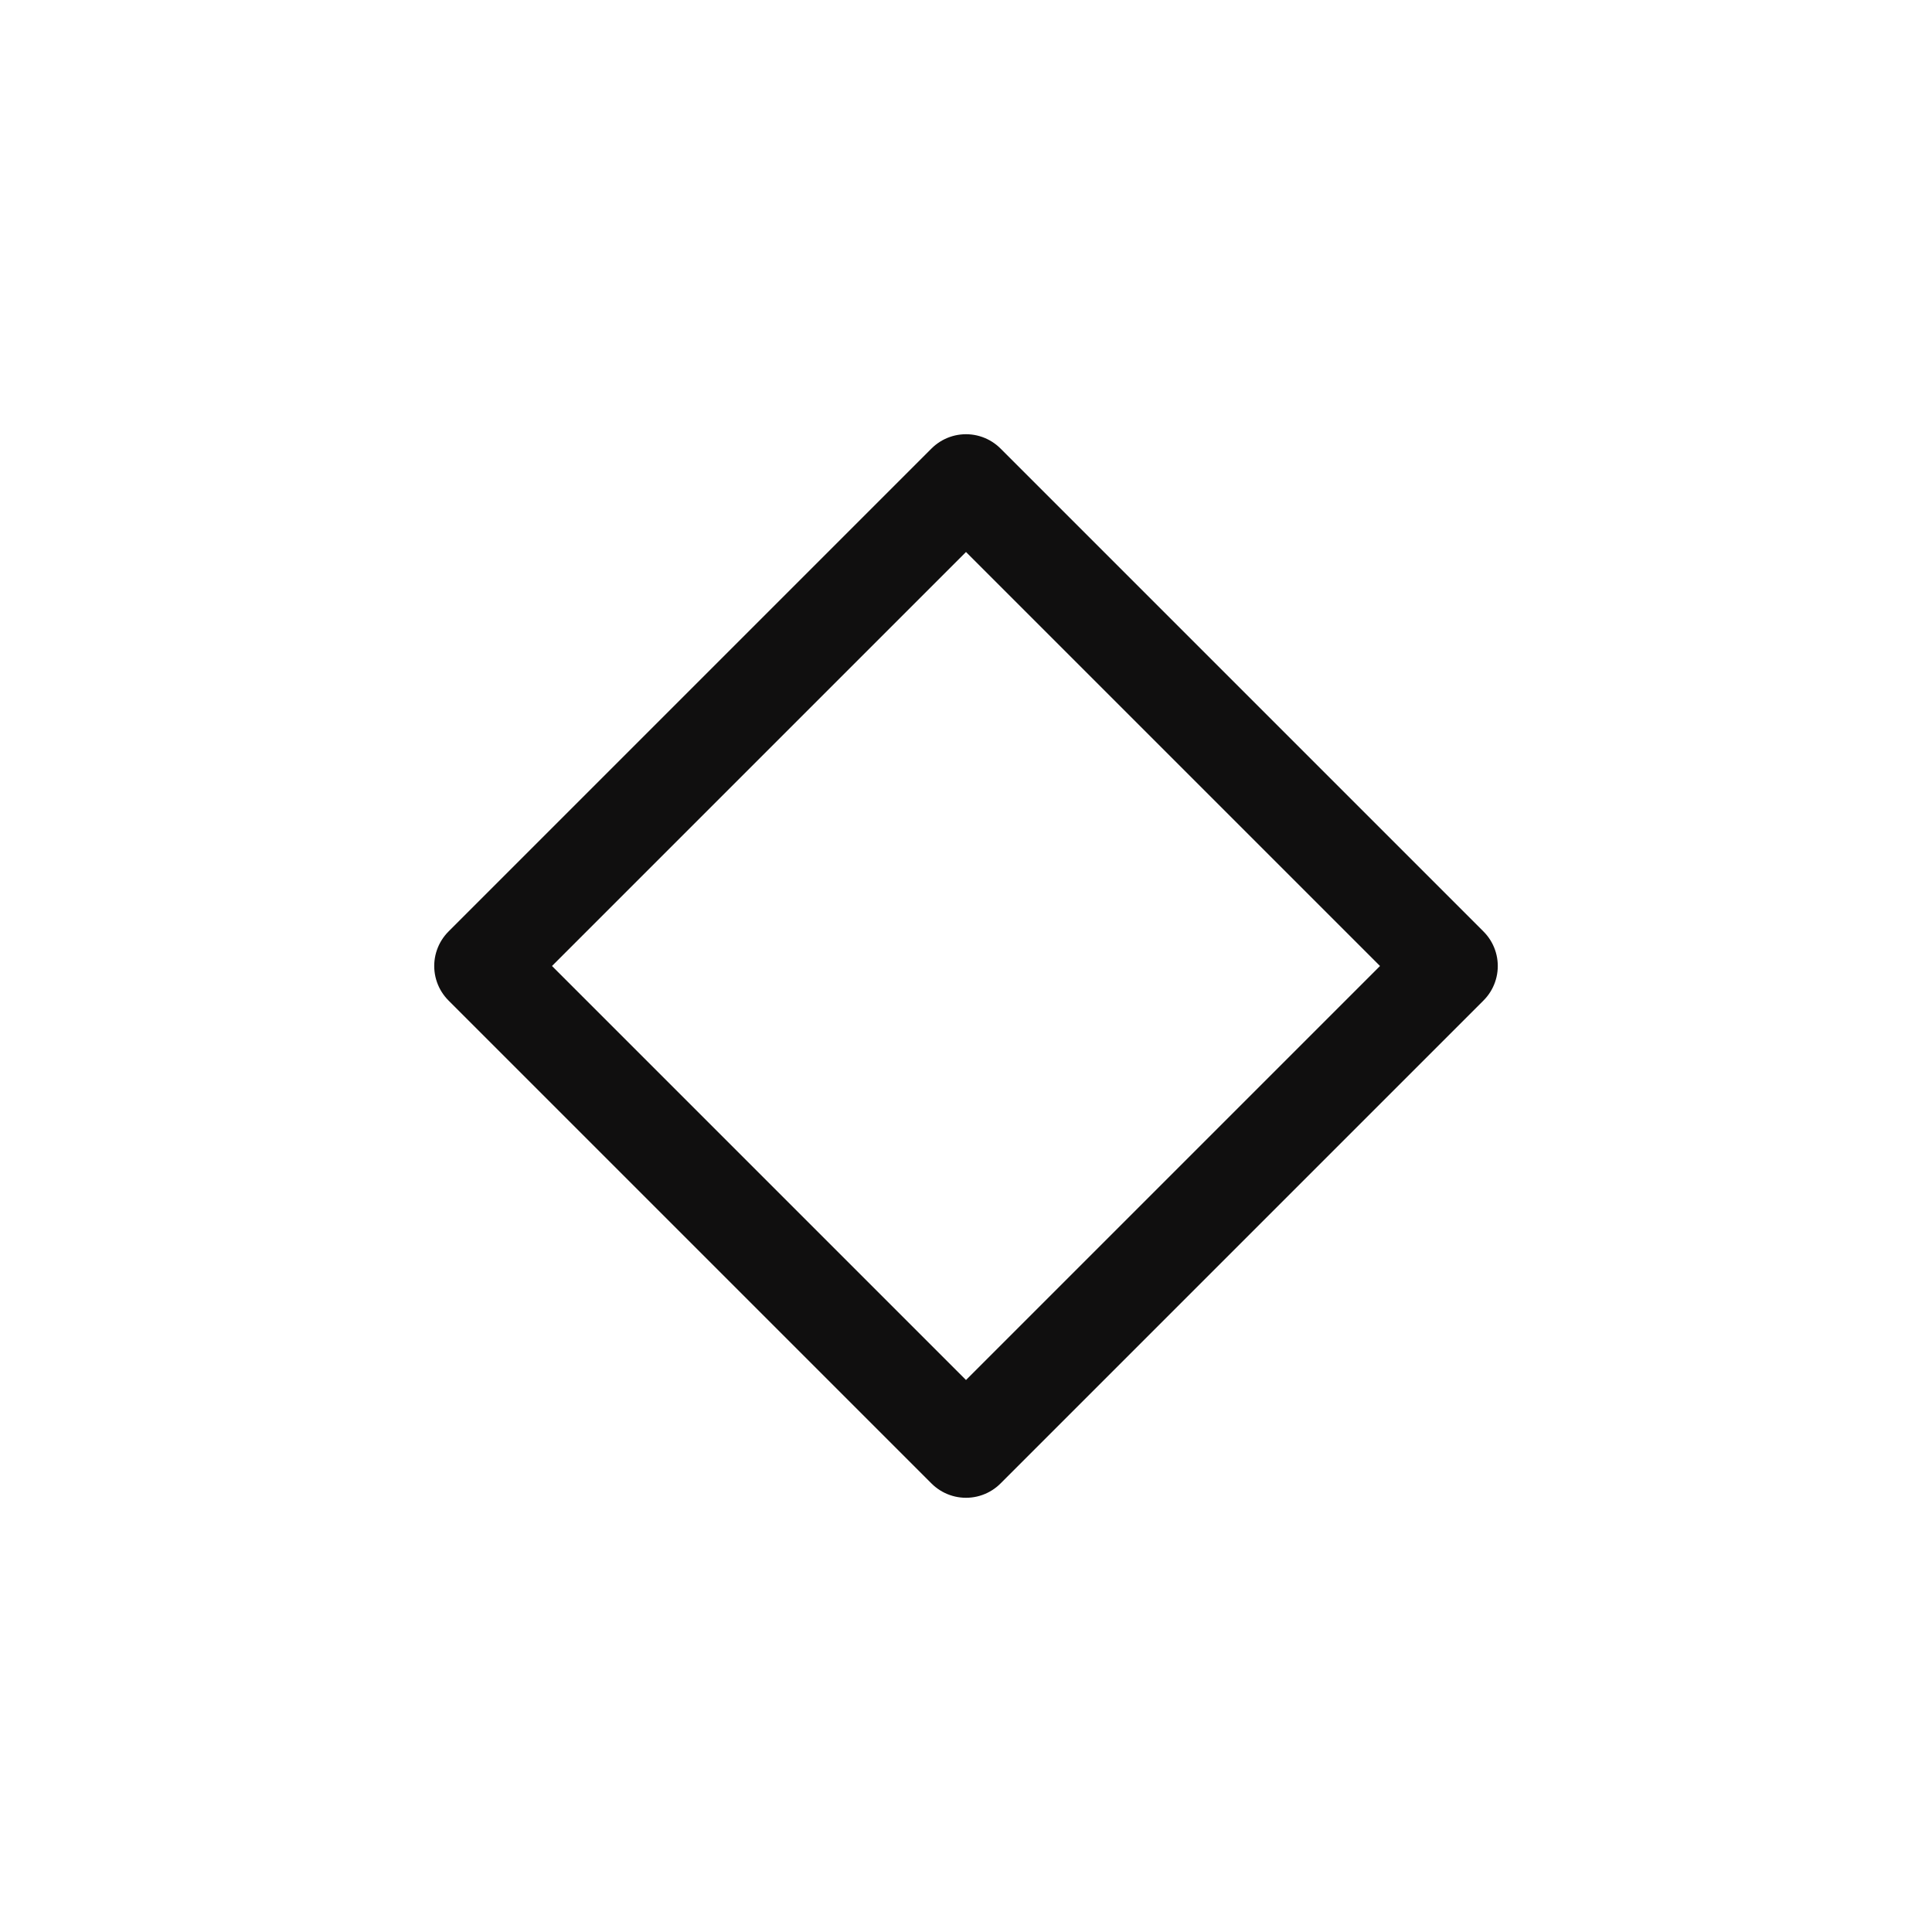
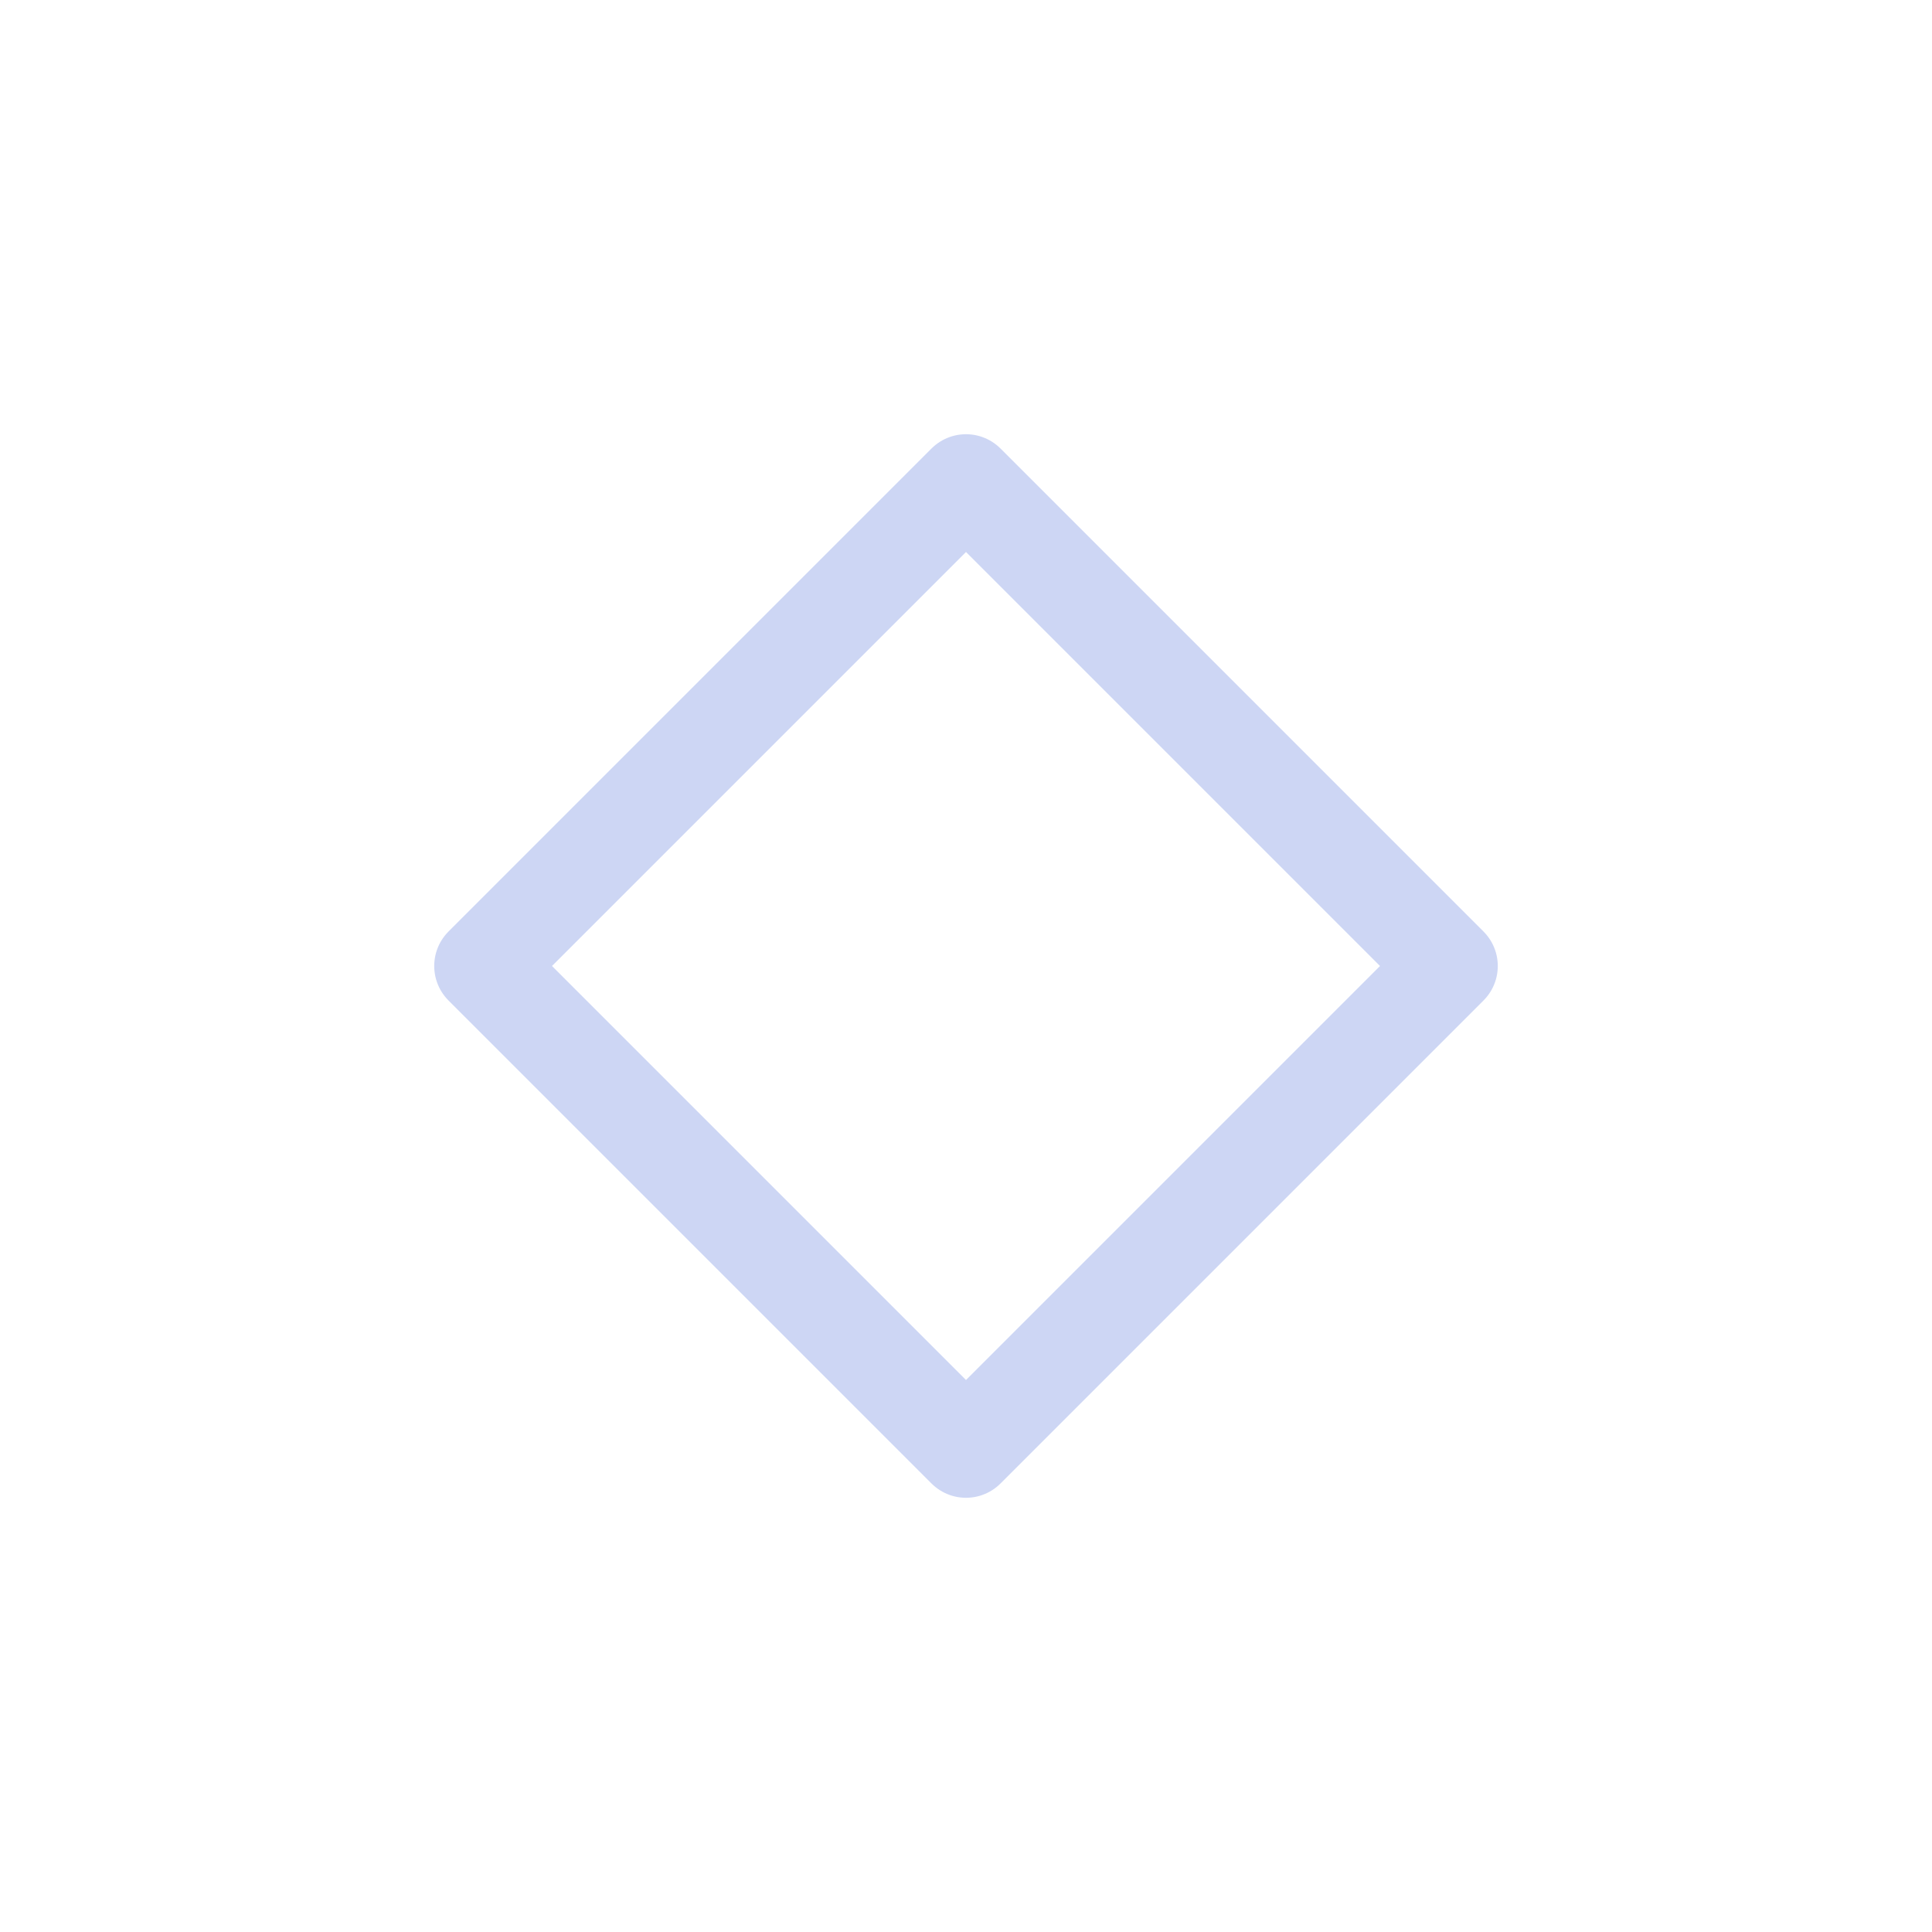
<svg xmlns="http://www.w3.org/2000/svg" viewBox="0 0 50 50" version="1.2" baseProfile="tiny">
  <defs>
</defs>
  <g fill="none" stroke="black" stroke-width="1" fill-rule="evenodd" stroke-linecap="square" stroke-linejoin="bevel">
    <g fill="none" stroke="#000000" stroke-opacity="1" stroke-width="1" stroke-linecap="square" stroke-linejoin="bevel" transform="matrix(1,0,0,1,0,0)" font-family="Sans Serif" font-size="9" font-weight="400" font-style="normal">
</g>
-     <g fill="none" stroke="#100f0f" stroke-opacity="1" stroke-width="1.01" stroke-linecap="round" stroke-linejoin="round" transform="matrix(2.5,0,0,2.5,2.5,2.5)" font-family="Sans Serif" font-size="9" font-weight="400" font-style="normal">
+     <g fill="none" stroke="#cdd6f4" stroke-opacity="1" stroke-width="1.01" stroke-linecap="round" stroke-linejoin="round" transform="matrix(2.5,0,0,2.5,2.5,2.5)" font-family="Sans Serif" font-size="9" font-weight="400" font-style="normal">
      <polygon fill-rule="evenodd" vector-effect="none" points="4,9 9,4 14,9 9,14 " />
    </g>
    <g fill="none" stroke="#000000" stroke-opacity="1" stroke-width="1" stroke-linecap="square" stroke-linejoin="bevel" transform="matrix(1,0,0,1,0,0)" font-family="Sans Serif" font-size="9" font-weight="400" font-style="normal">
</g>
  </g>
</svg>
